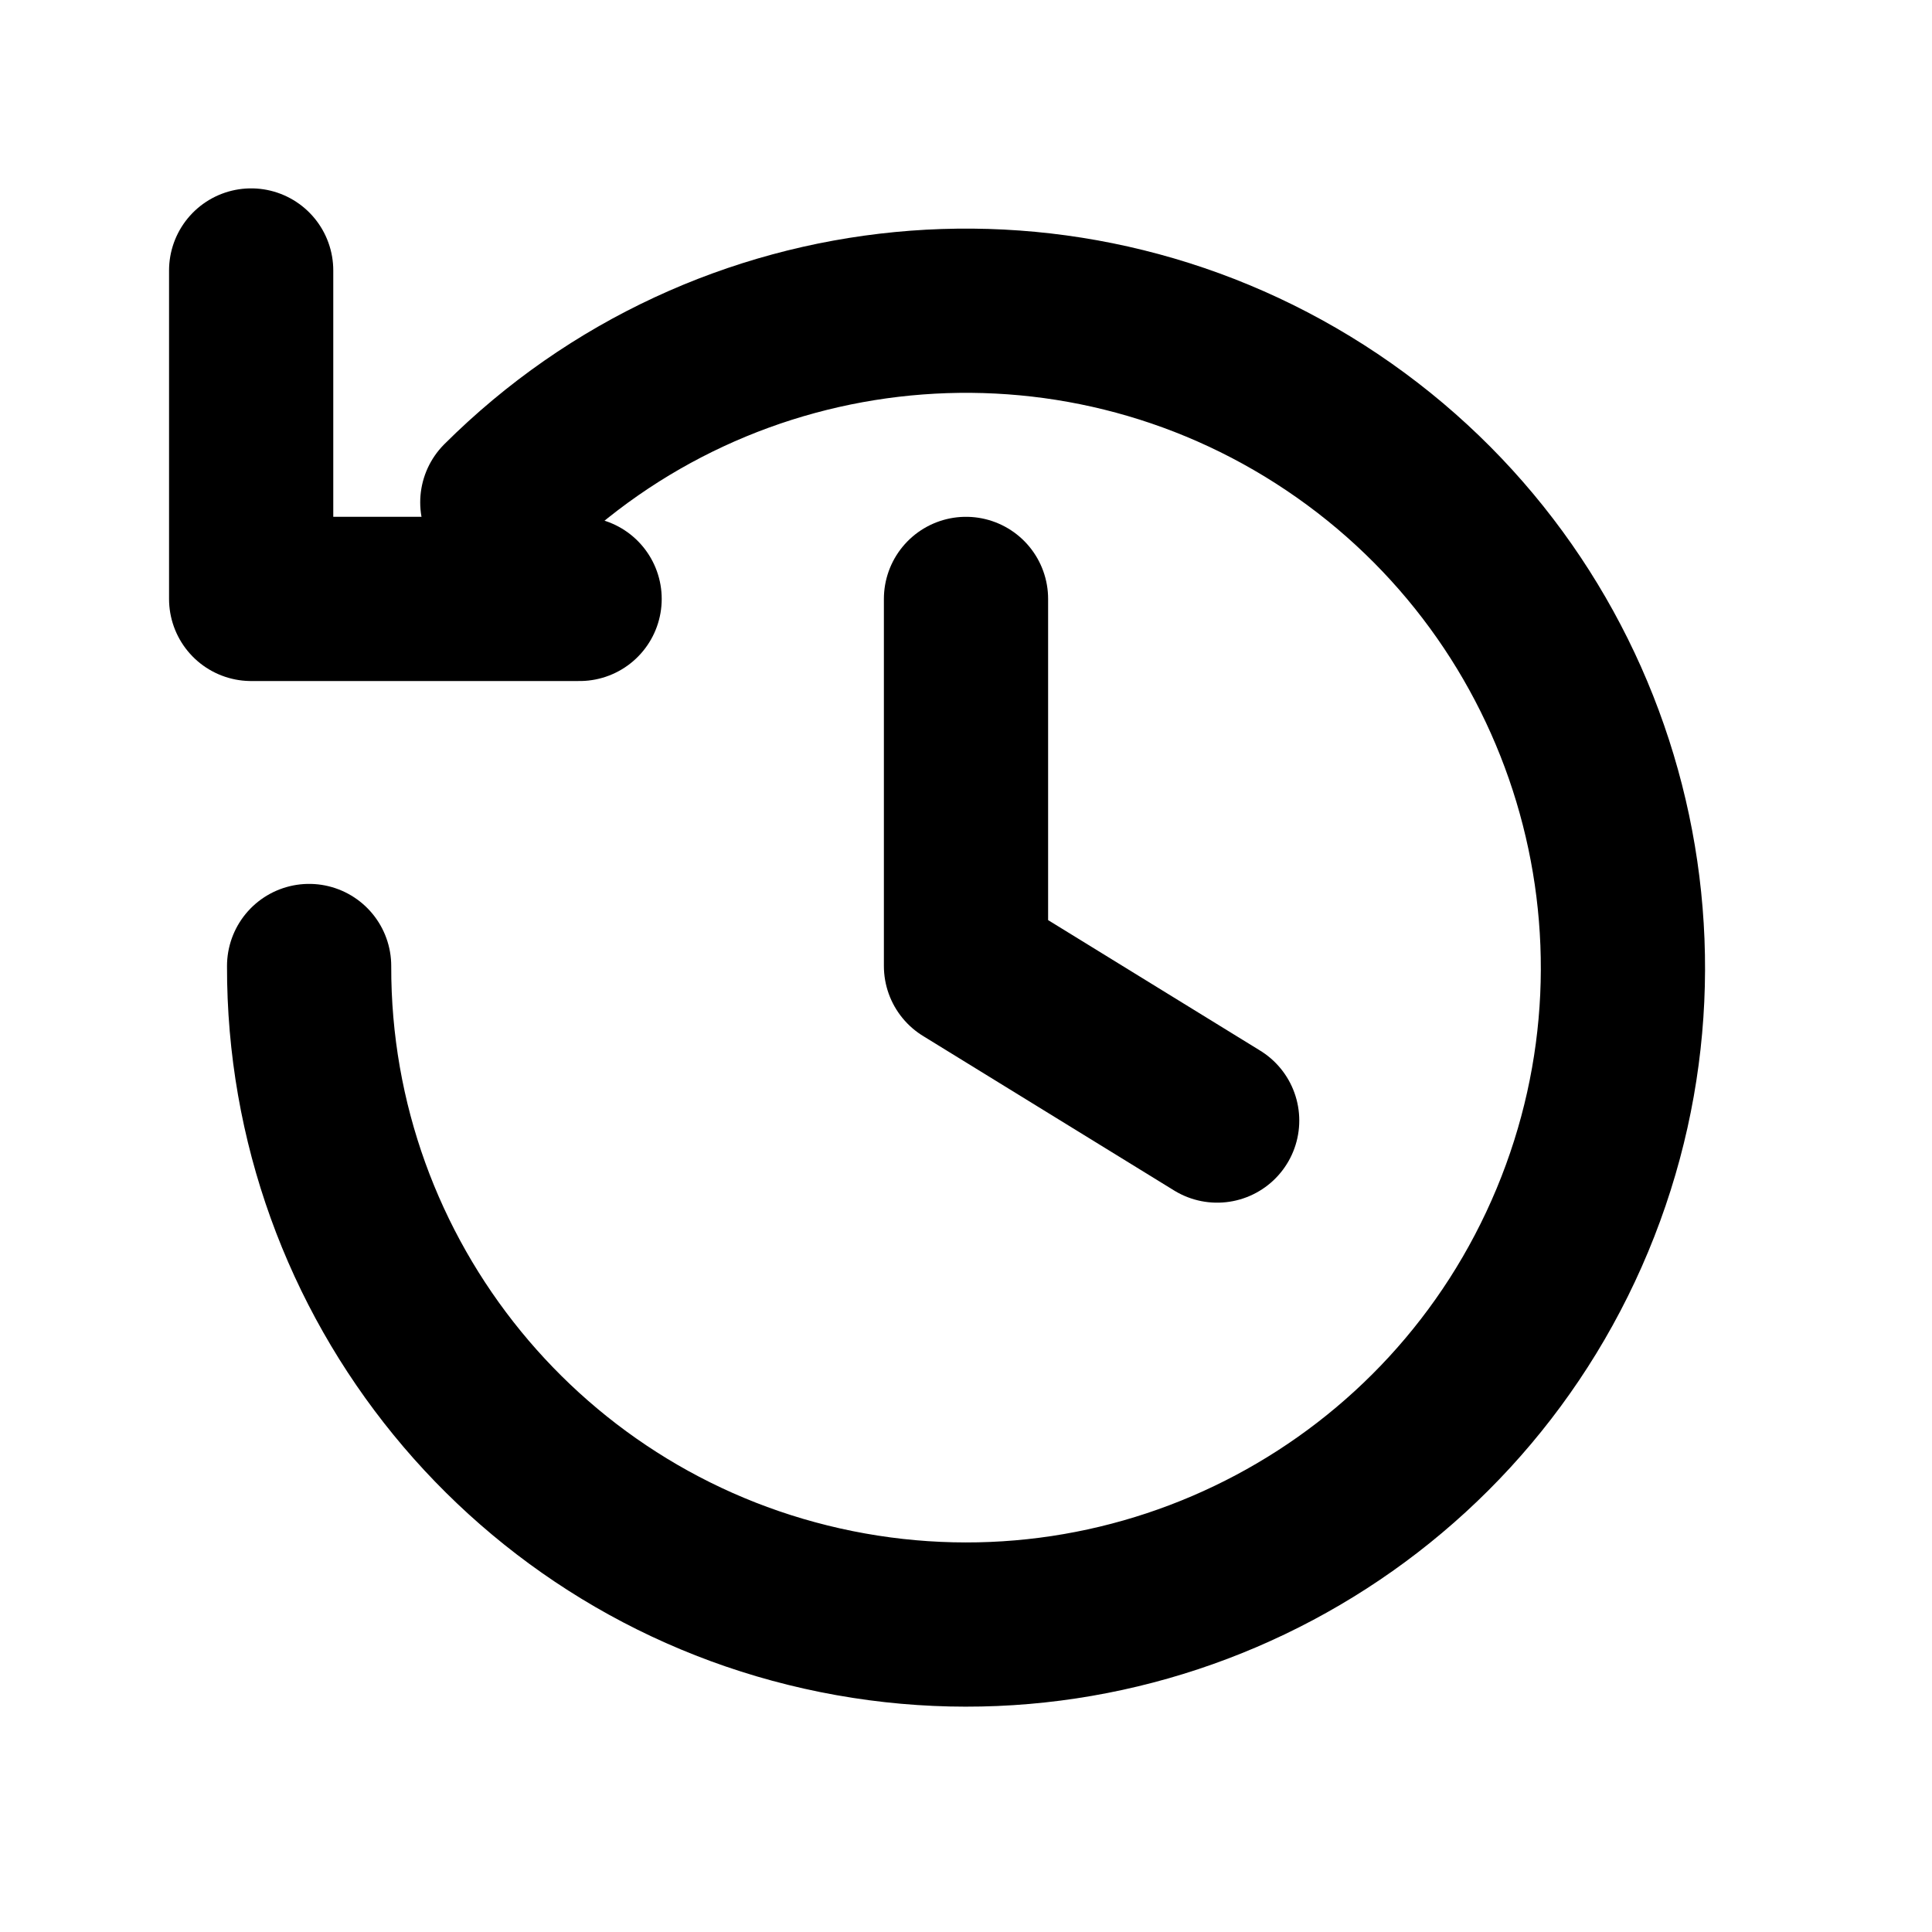
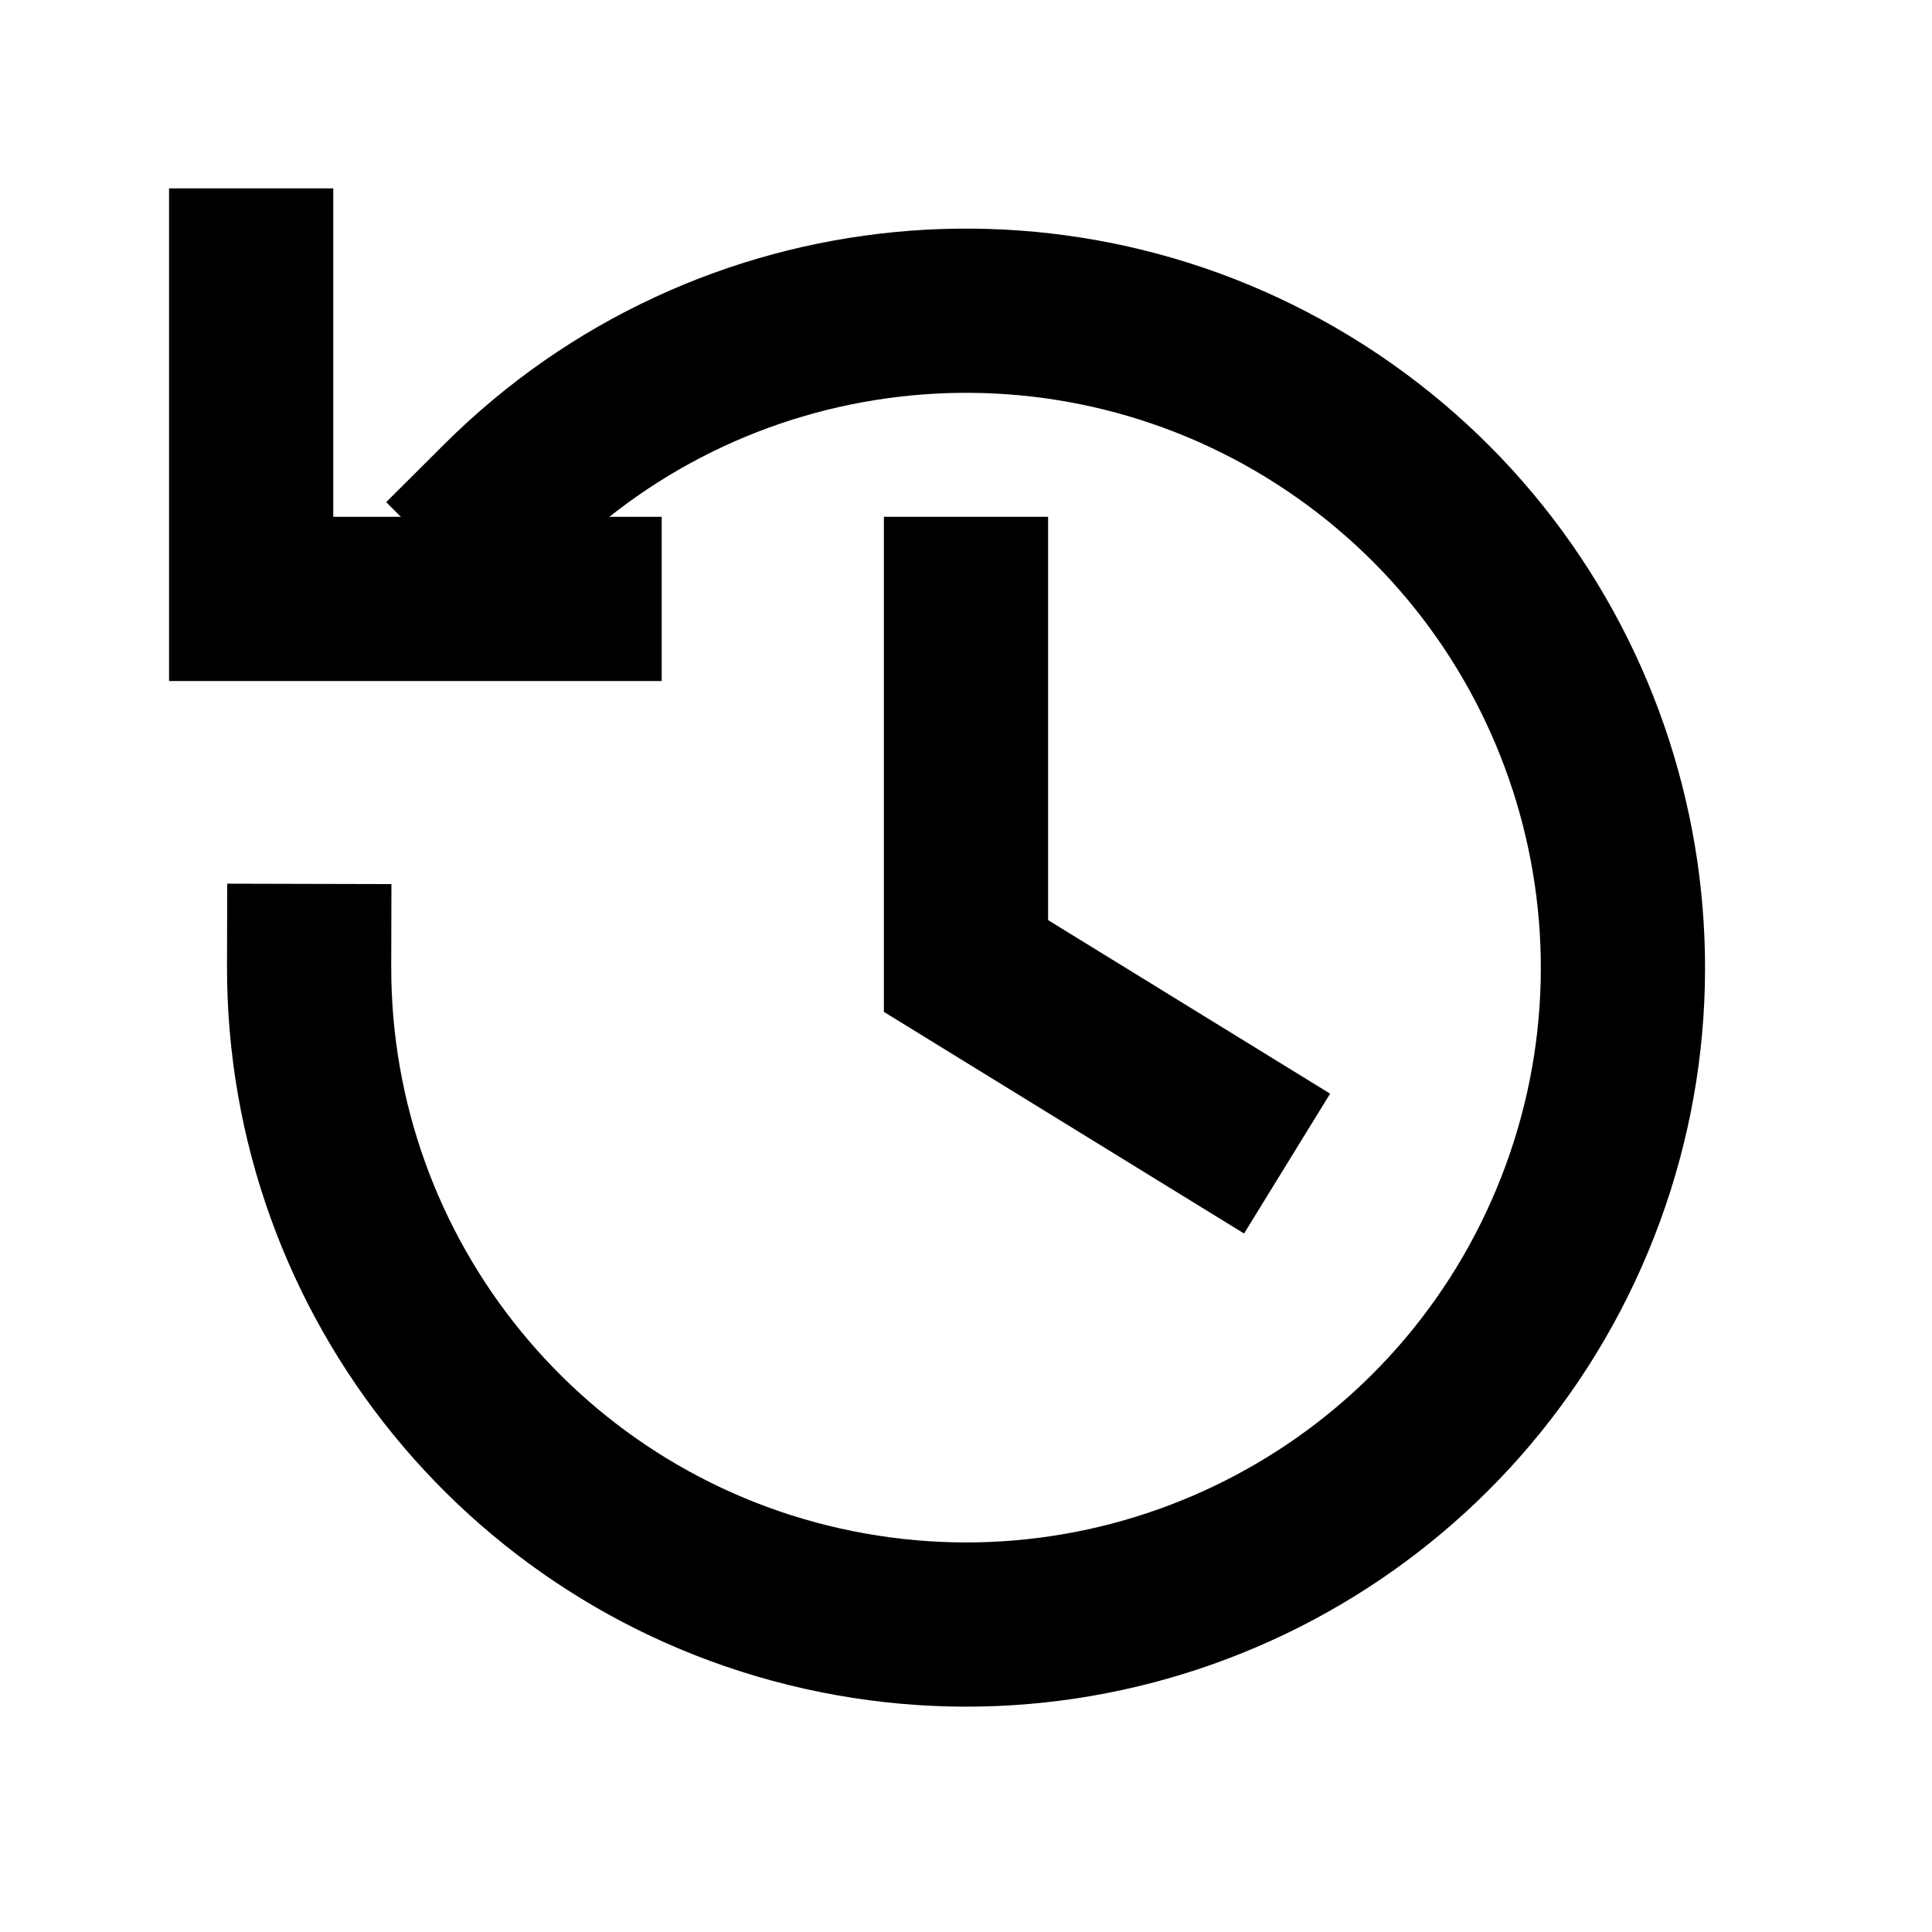
<svg xmlns="http://www.w3.org/2000/svg" width="20" height="20" viewBox="0 0 20 20" fill="none">
-   <path d="M3.2 10a6.8 6.8 0 1 0 2-4.8" stroke="black" stroke-width="1.7" stroke-linecap="round" />
-   <path d="M2.6 2.8v3.4H6" stroke="black" stroke-width="1.7" stroke-linecap="round" stroke-linejoin="round" />
-   <path d="M10 6.2V10l2.6 1.6" stroke="black" stroke-width="1.7" stroke-linecap="round" stroke-linejoin="round" />
+   <path d="M3.2 10a6.8 6.8 0 1 0 2-4.8" fill="none" stroke="black" stroke-width="1.7" stroke-linecap="square" stroke-linejoin="miter" />
+   <path d="M2.6 2.8v3.4H6" fill="none" stroke="black" stroke-width="1.7" stroke-linecap="square" stroke-linejoin="miter" />
+   <path d="M10 6.2V10l2.6 1.6" fill="none" stroke="black" stroke-width="1.7" stroke-linecap="square" stroke-linejoin="miter" />
</svg>
